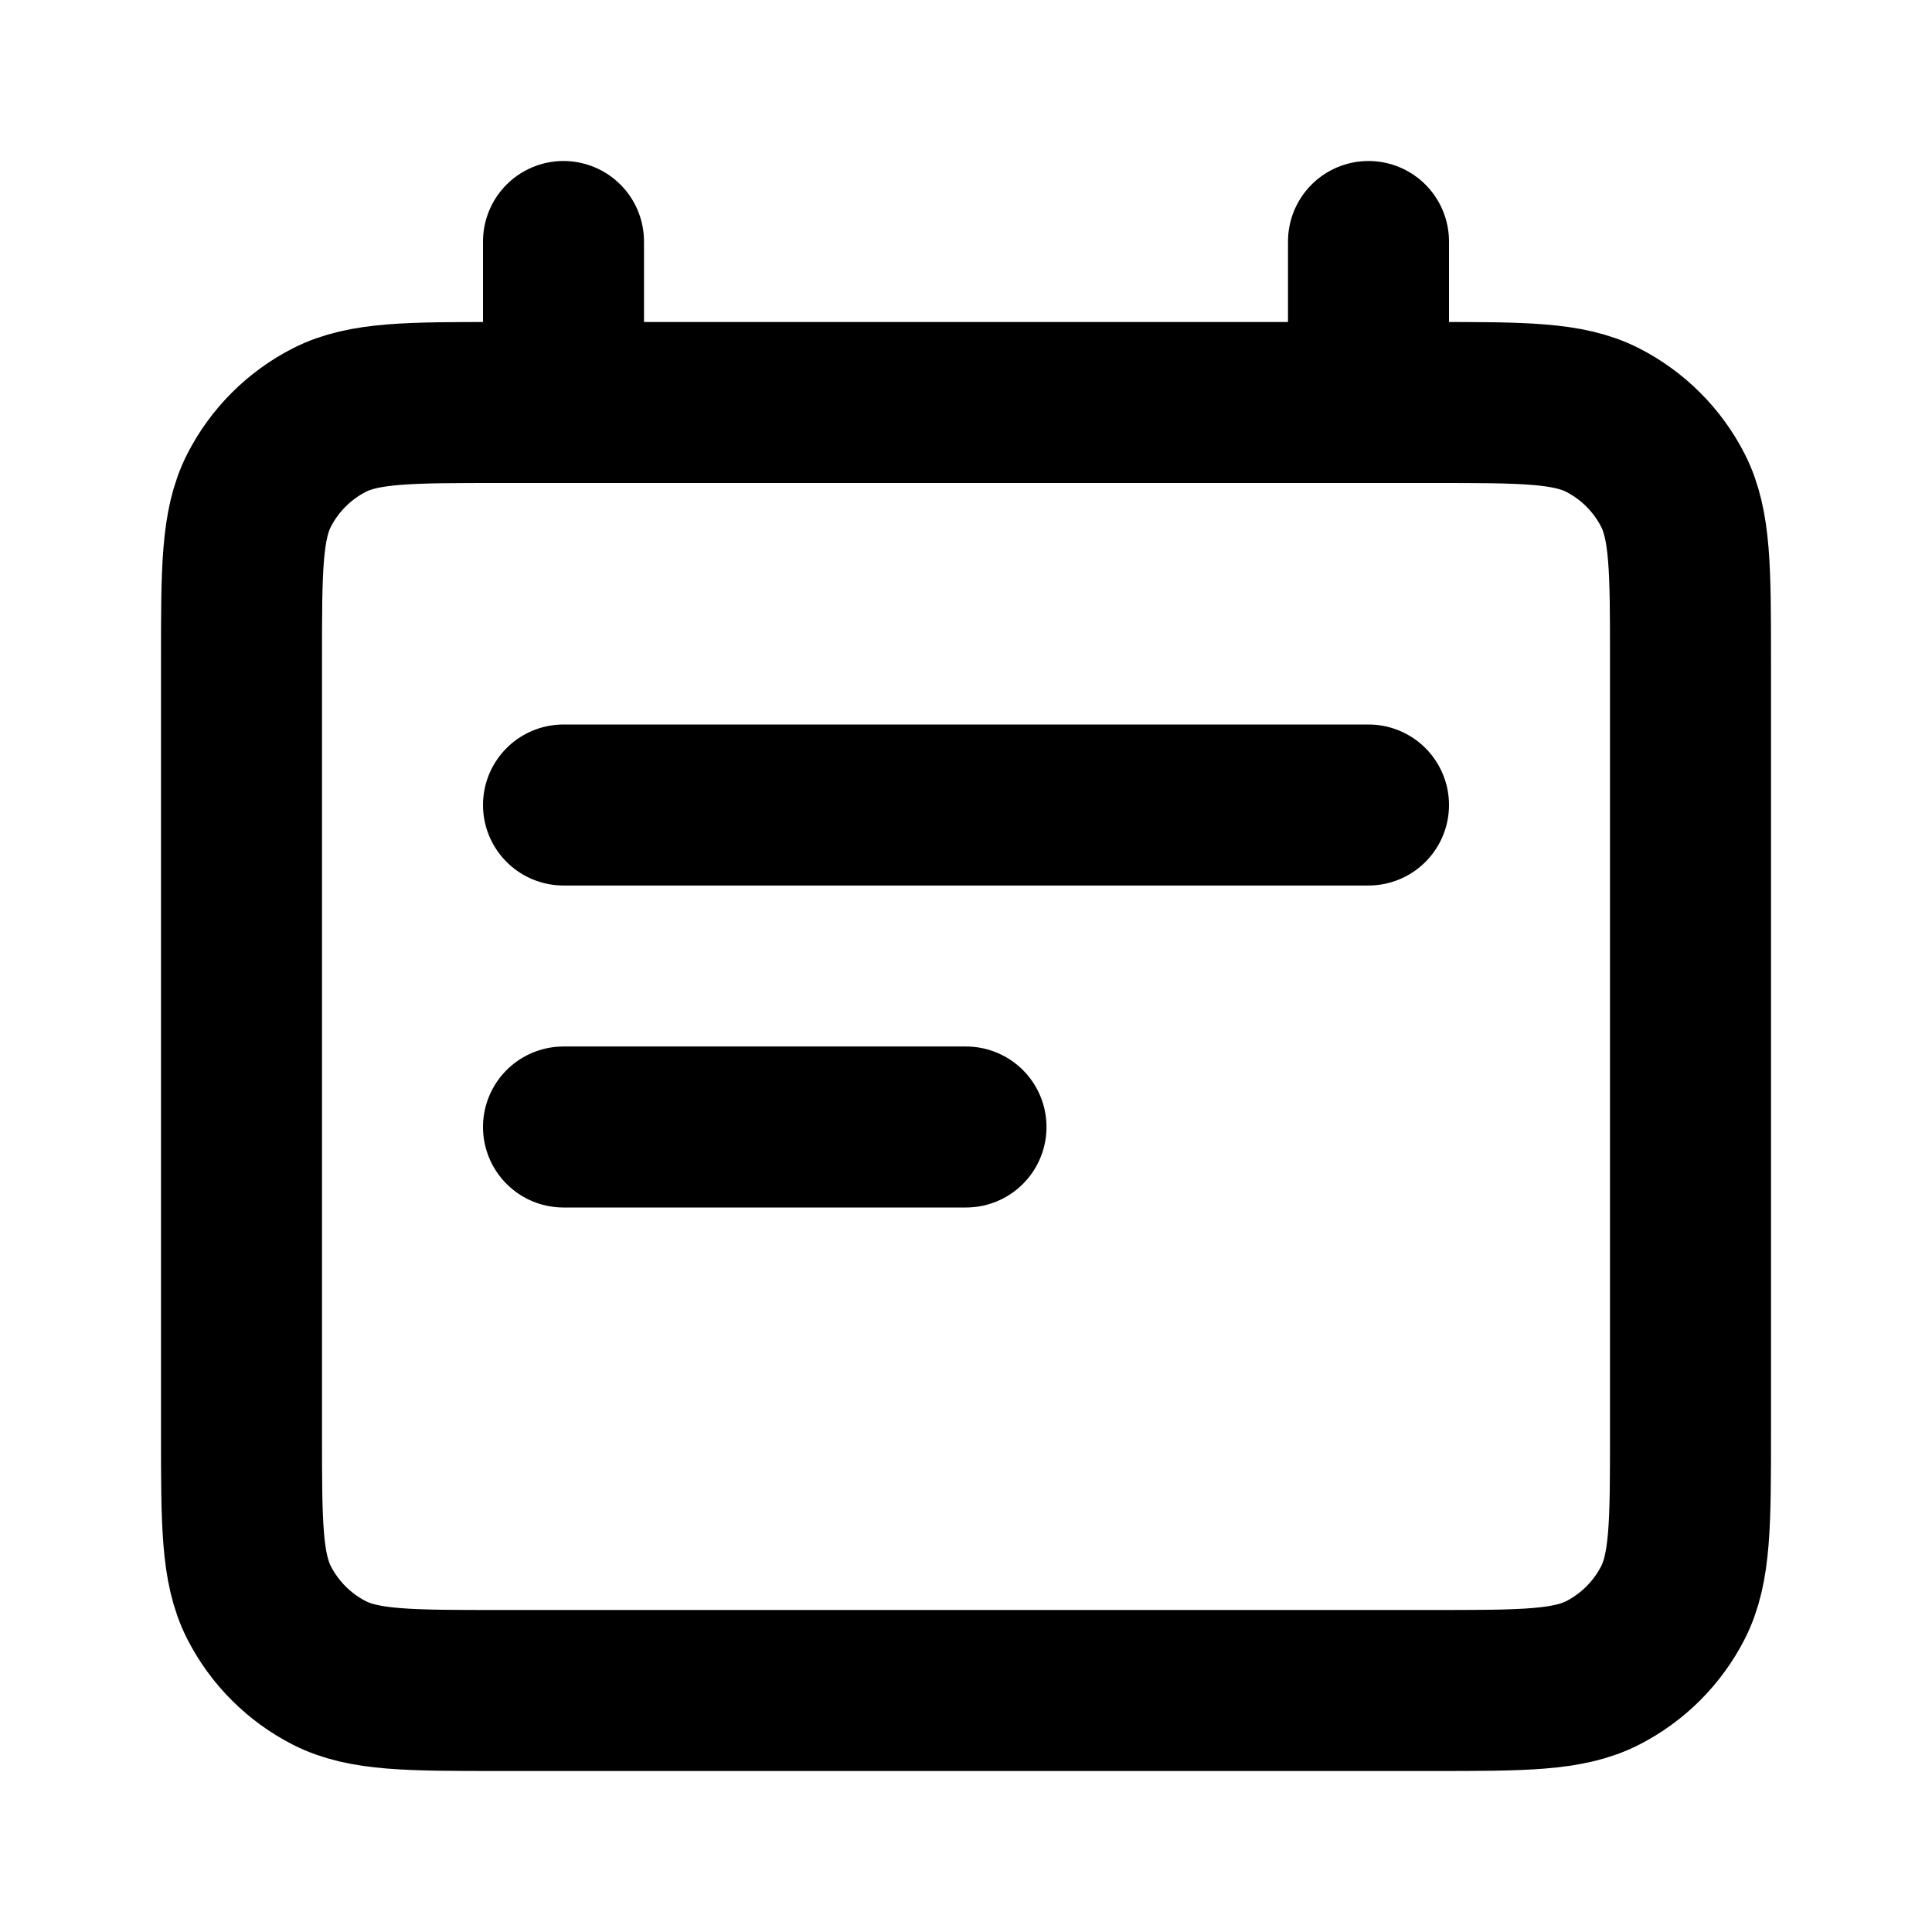
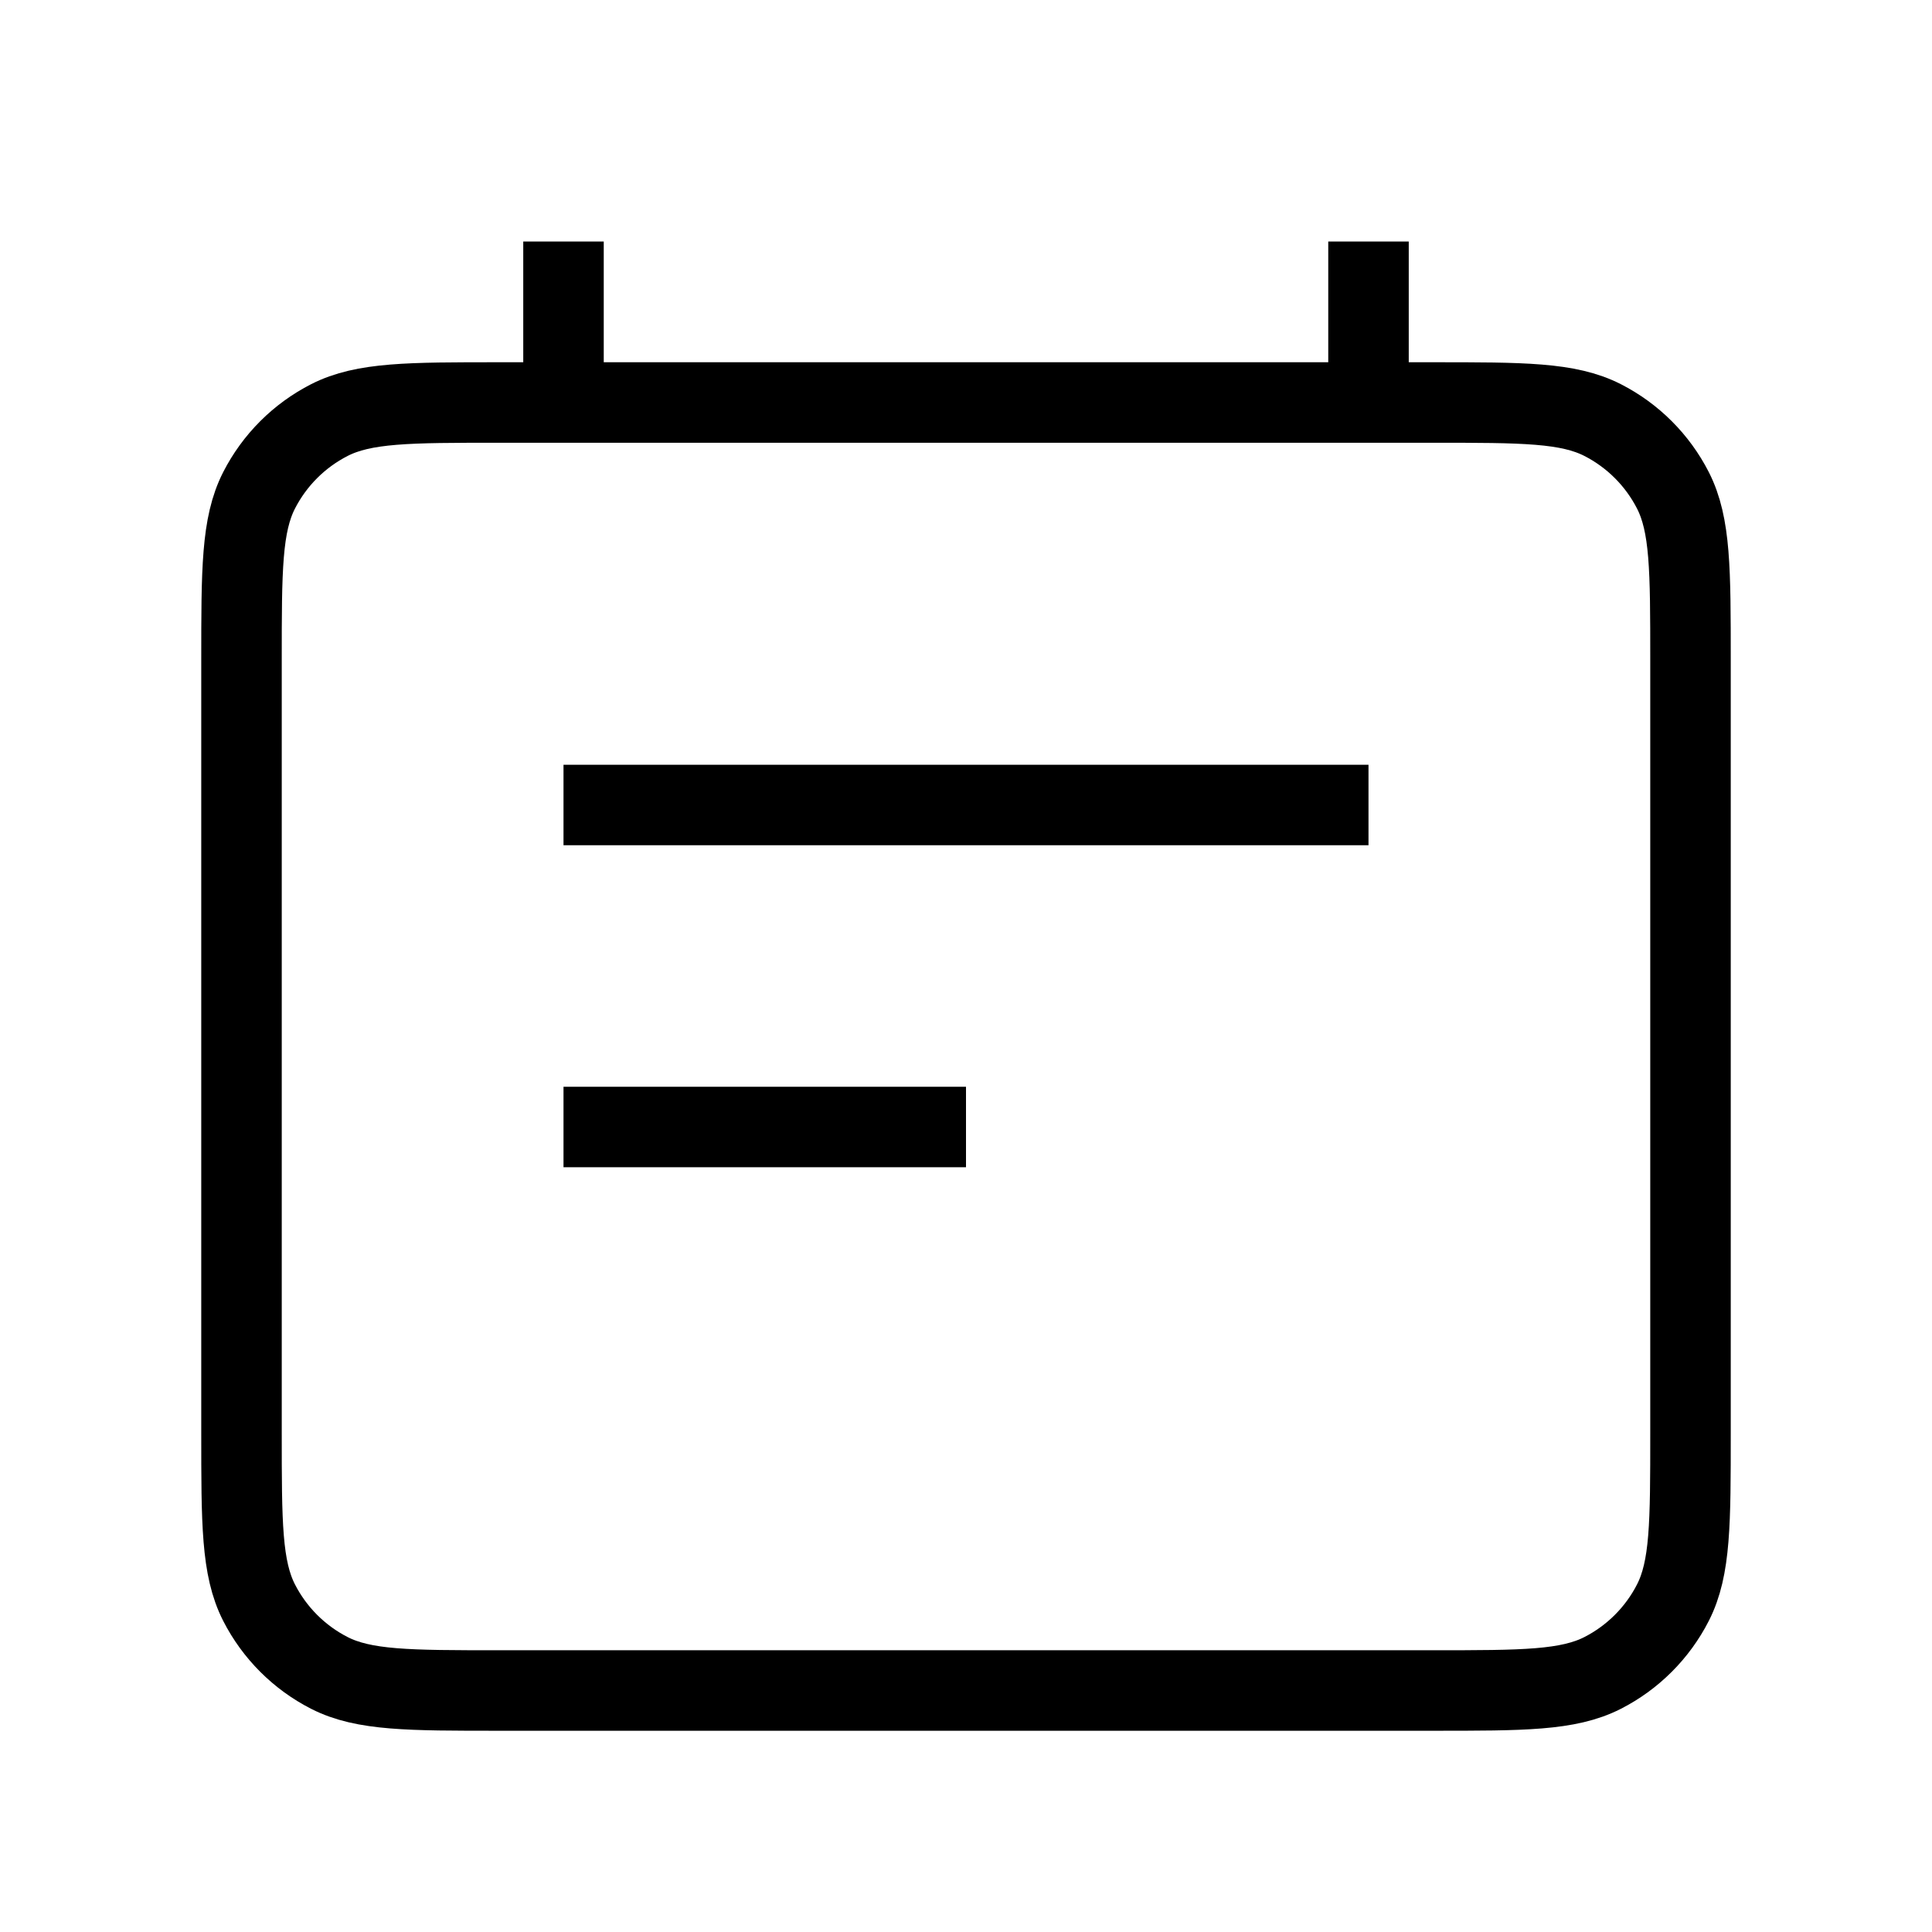
<svg xmlns="http://www.w3.org/2000/svg" width="800px" height="800px" viewBox="0 0 24 24" fill="none">
-   <path d="M7 10H17M7 14H12M7 3V5M17 3V5M6.2 21H17.8C18.92 21 19.48 21 19.908 20.782C20.284 20.59 20.59 20.284 20.782 19.908C21 19.48 21 18.92 21 17.8V8.2C21 7.08 21 6.52 20.782 6.092C20.59 5.716 20.284 5.41 19.908 5.218C19.48 5 18.92 5 17.8 5H6.2C5.08 5 4.52 5 4.092 5.218C3.716 5.41 3.41 5.716 3.218 6.092C3 6.52 3 7.08 3 8.2V17.8C3 18.92 3 19.48 3.218 19.908C3.41 20.284 3.716 20.59 4.092 20.782C4.52 21 5.08 21 6.2 21Z" stroke="#000000" stroke-width="2" stroke-linecap="round" stroke-linejoin="round" />
+   <path d="M7 10H17M7 14H12M7 3V5M17 3V5M6.2 21H17.8C18.92 21 19.48 21 19.908 20.782C20.284 20.59 20.59 20.284 20.782 19.908C21 19.48 21 18.92 21 17.8V8.2C21 7.08 21 6.52 20.782 6.092C20.59 5.716 20.284 5.41 19.908 5.218C19.48 5 18.92 5 17.8 5H6.2C5.08 5 4.52 5 4.092 5.218C3.716 5.41 3.41 5.716 3.218 6.092C3 6.52 3 7.08 3 8.2V17.8C3 18.92 3 19.48 3.218 19.908C3.41 20.284 3.716 20.59 4.092 20.782C4.52 21 5.08 21 6.2 21Z" stroke="#000000" strokeWidth="2" strokeLinecap="round" strokeLinejoin="round" />
</svg>
